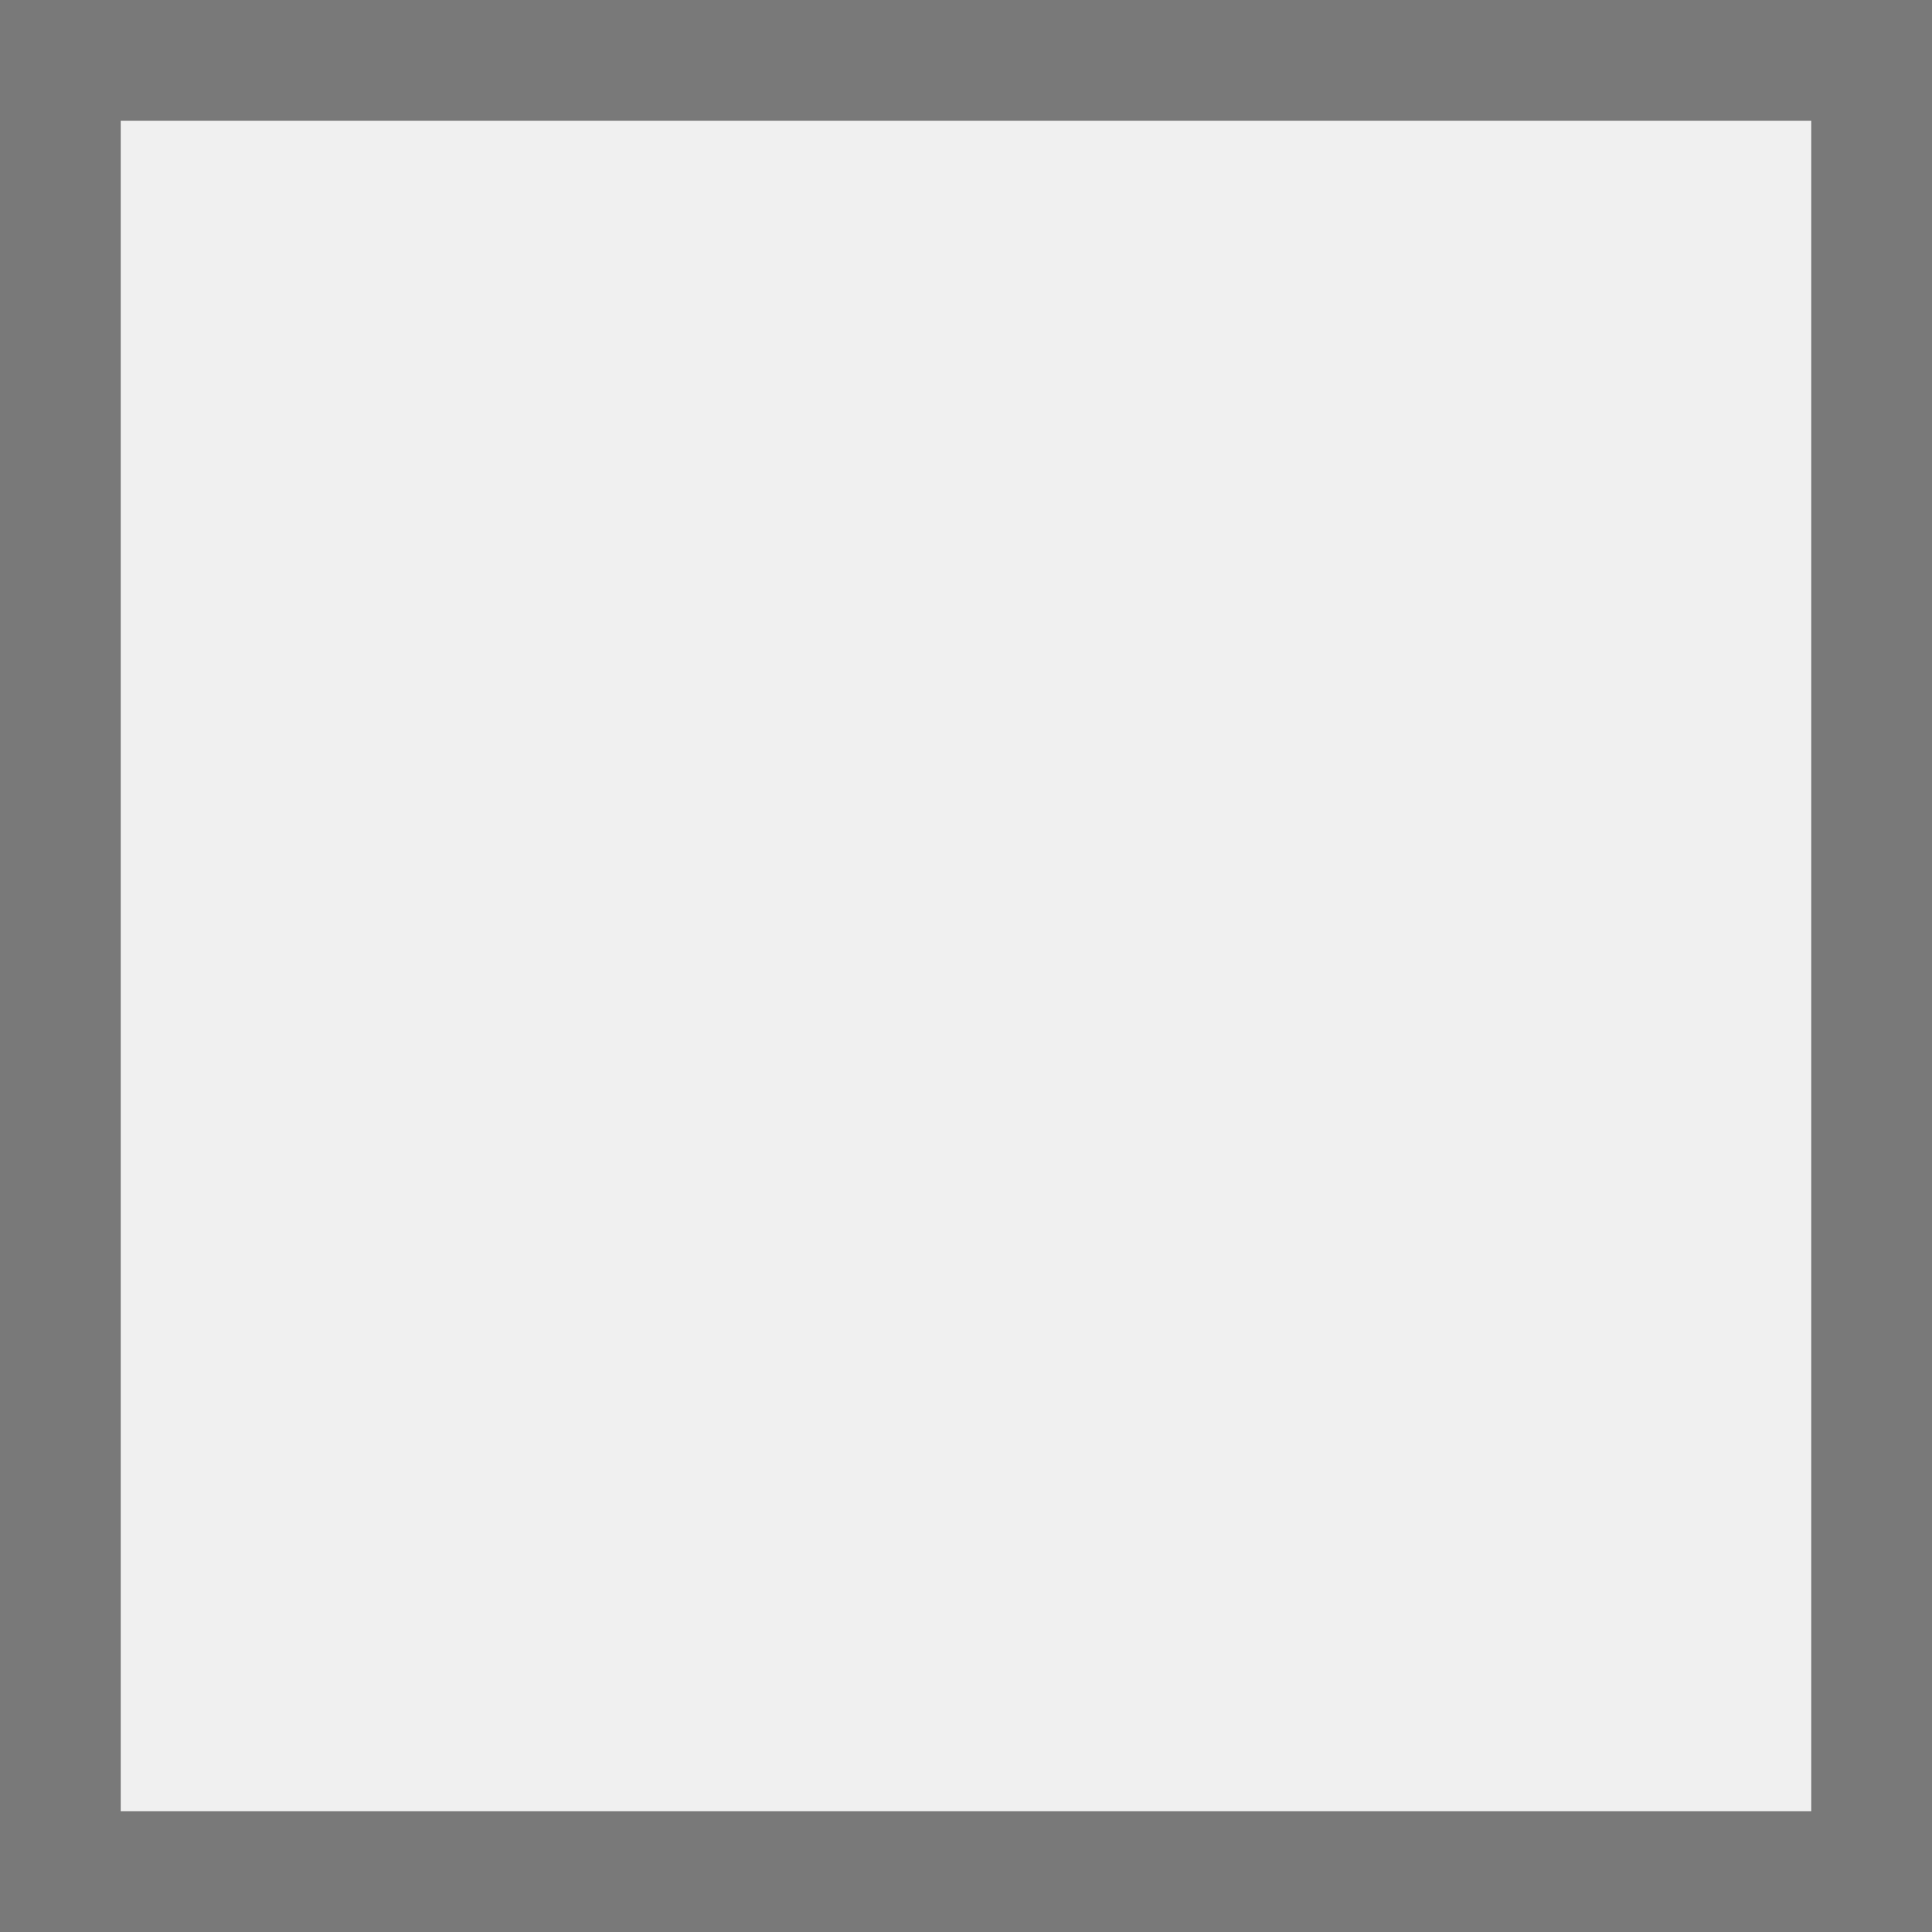
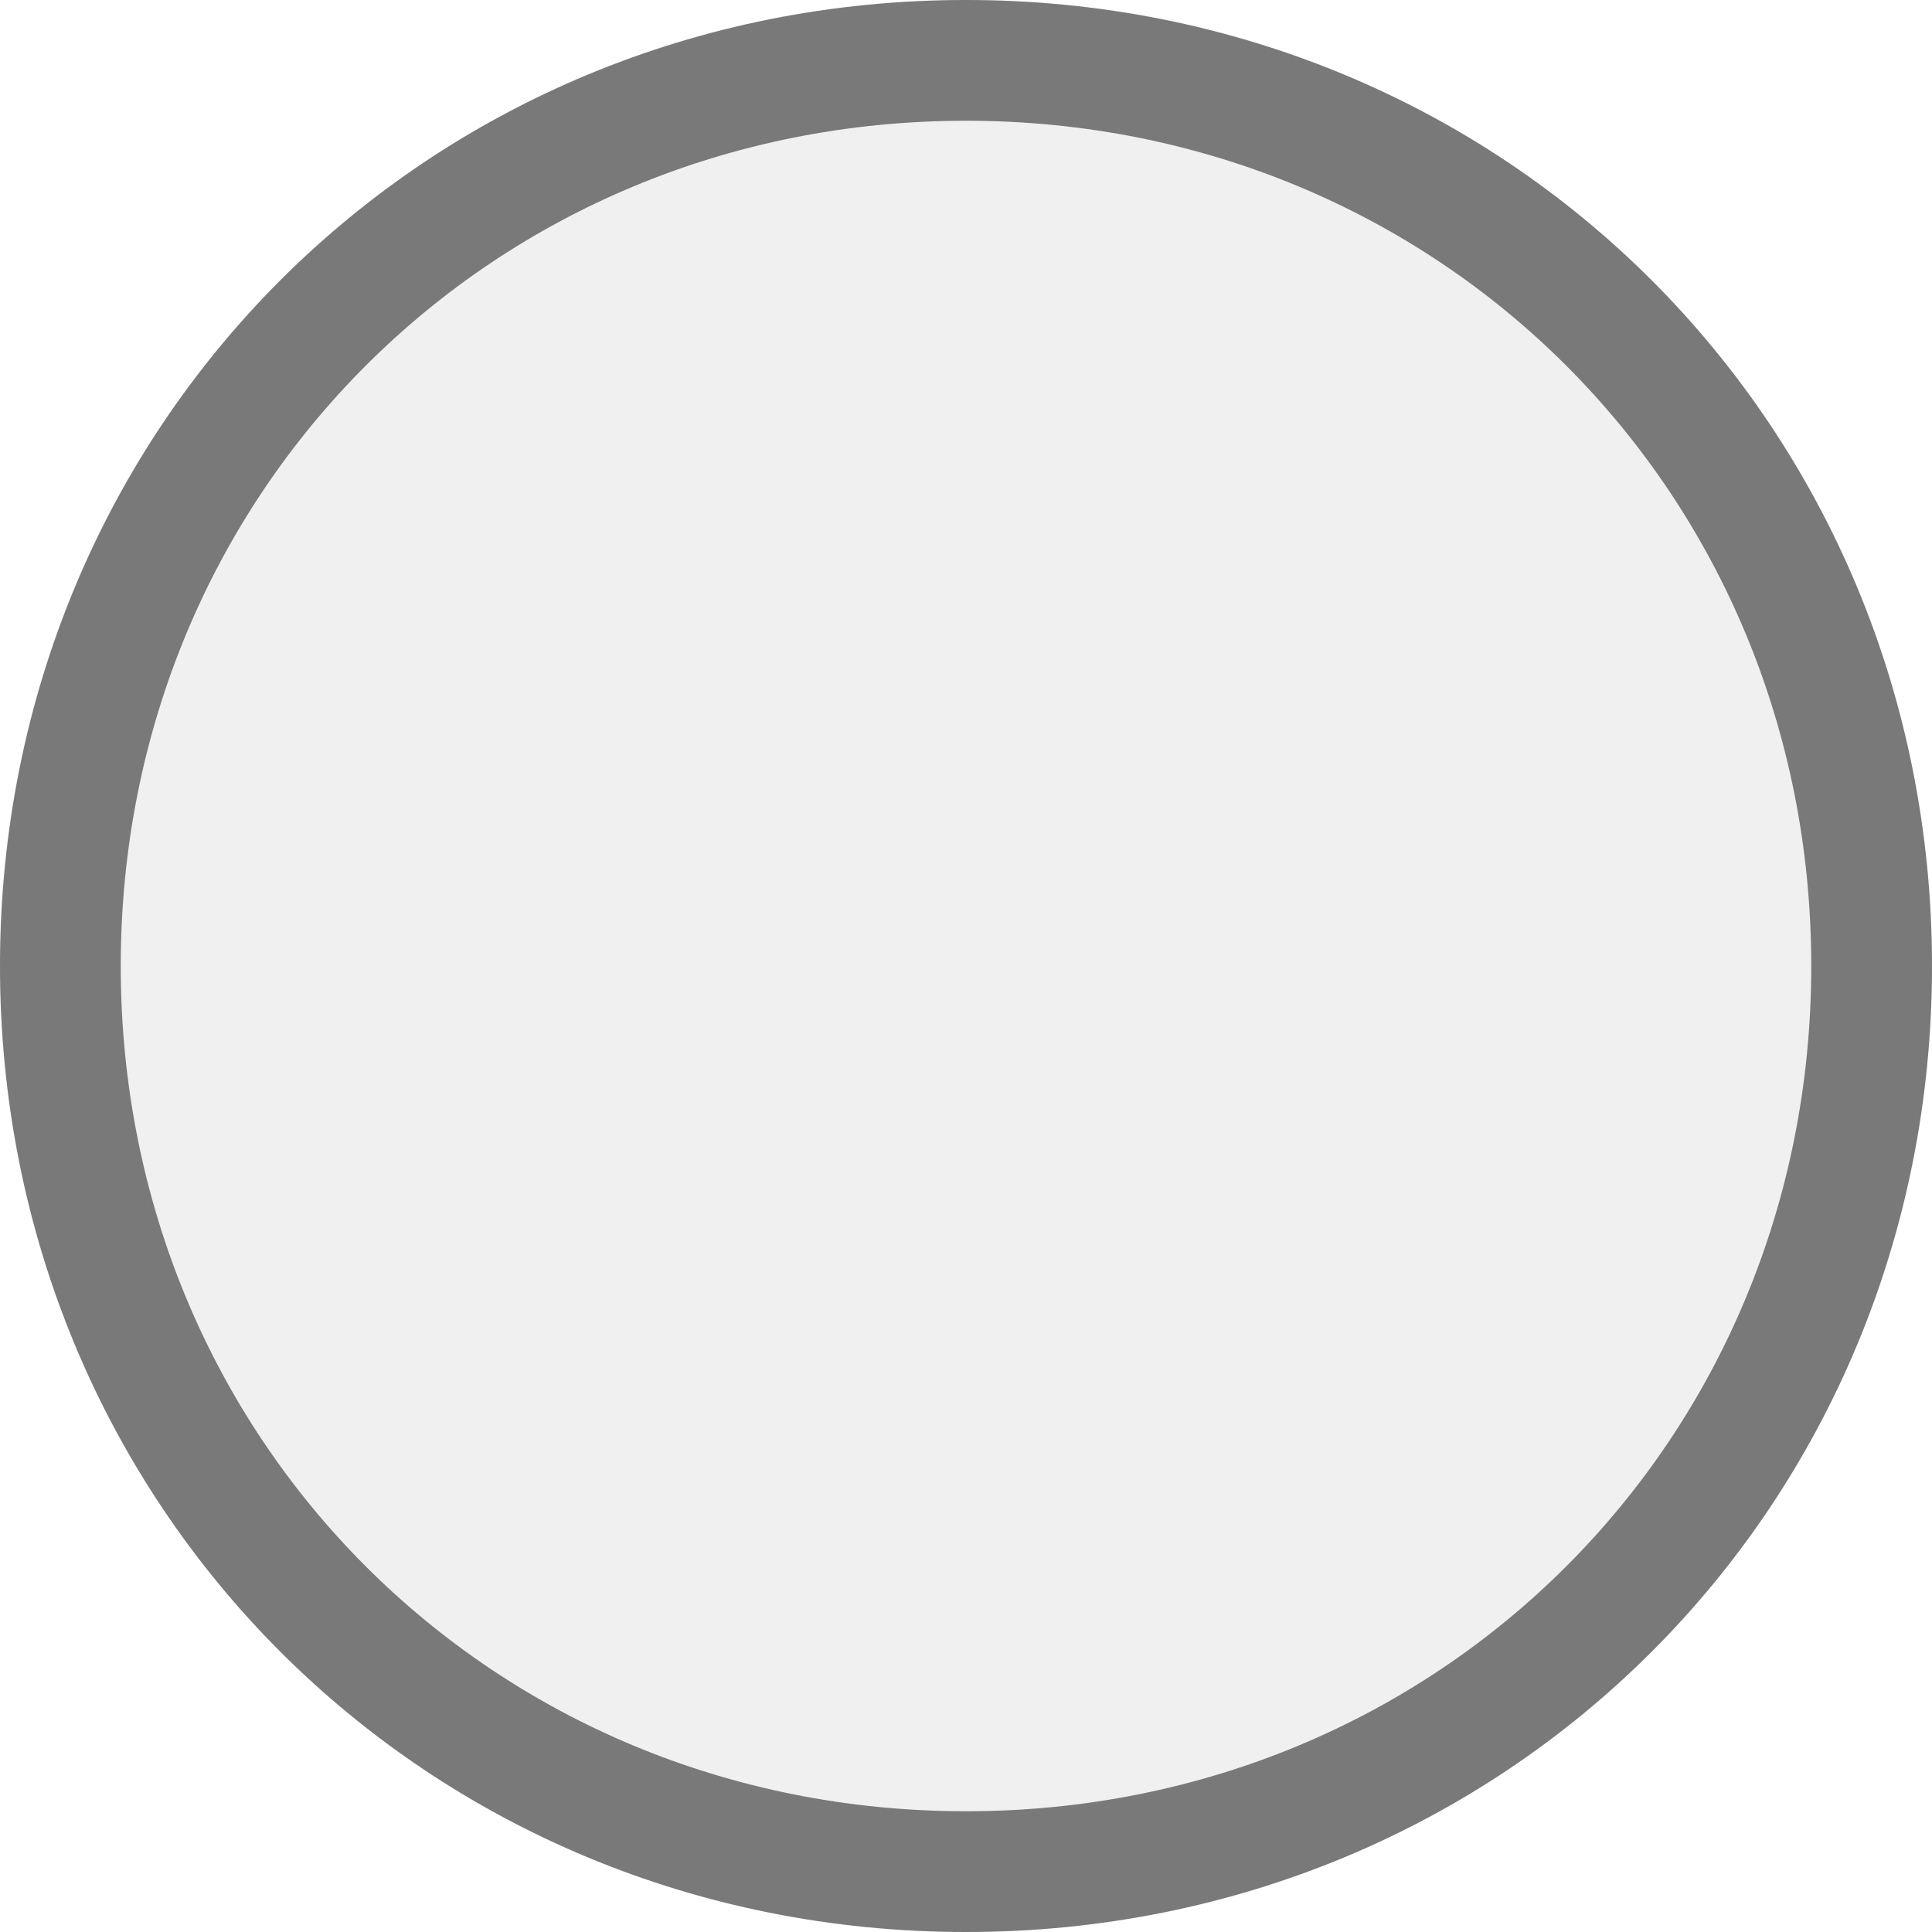
- <svg xmlns="http://www.w3.org/2000/svg" version="1.1" width="16px" height="16px" viewBox="220 415  16 16">
-   <path d="M 220.5 415.5  L 235.5 415.5  L 235.5 430.5  L 220.5 430.5  L 220.5 415.5  Z " fill-rule="nonzero" fill="#f0f0f0" stroke="none" />
-   <path d="M 220.5 415.5  L 235.5 415.5  L 235.5 430.5  L 220.5 430.5  L 220.5 415.5  Z " stroke-width="1" stroke="#797979" fill="none" />
+ <svg xmlns="http://www.w3.org/2000/svg" version="1.1" width="16px" height="16px" viewBox="263 165  16 16">
+   <path d="M 271 165  C 275.48 165  279 168.52  279 173  C 279 177.48  275.48 181  271 181  C 266.52 181  263 177.48  263 173  C 263 168.52  266.52 165  271 165  Z " fill-rule="nonzero" fill="#f0f0f0" stroke="none" />
+   <path d="M 271 165.5  C 275.2 165.5  278.5 168.8  278.5 173  C 278.5 177.2  275.2 180.5  271 180.5  C 266.8 180.5  263.5 177.2  263.5 173  C 263.5 168.8  266.8 165.5  271 165.5  Z " stroke-width="1" stroke="#797979" fill="none" />
</svg>
